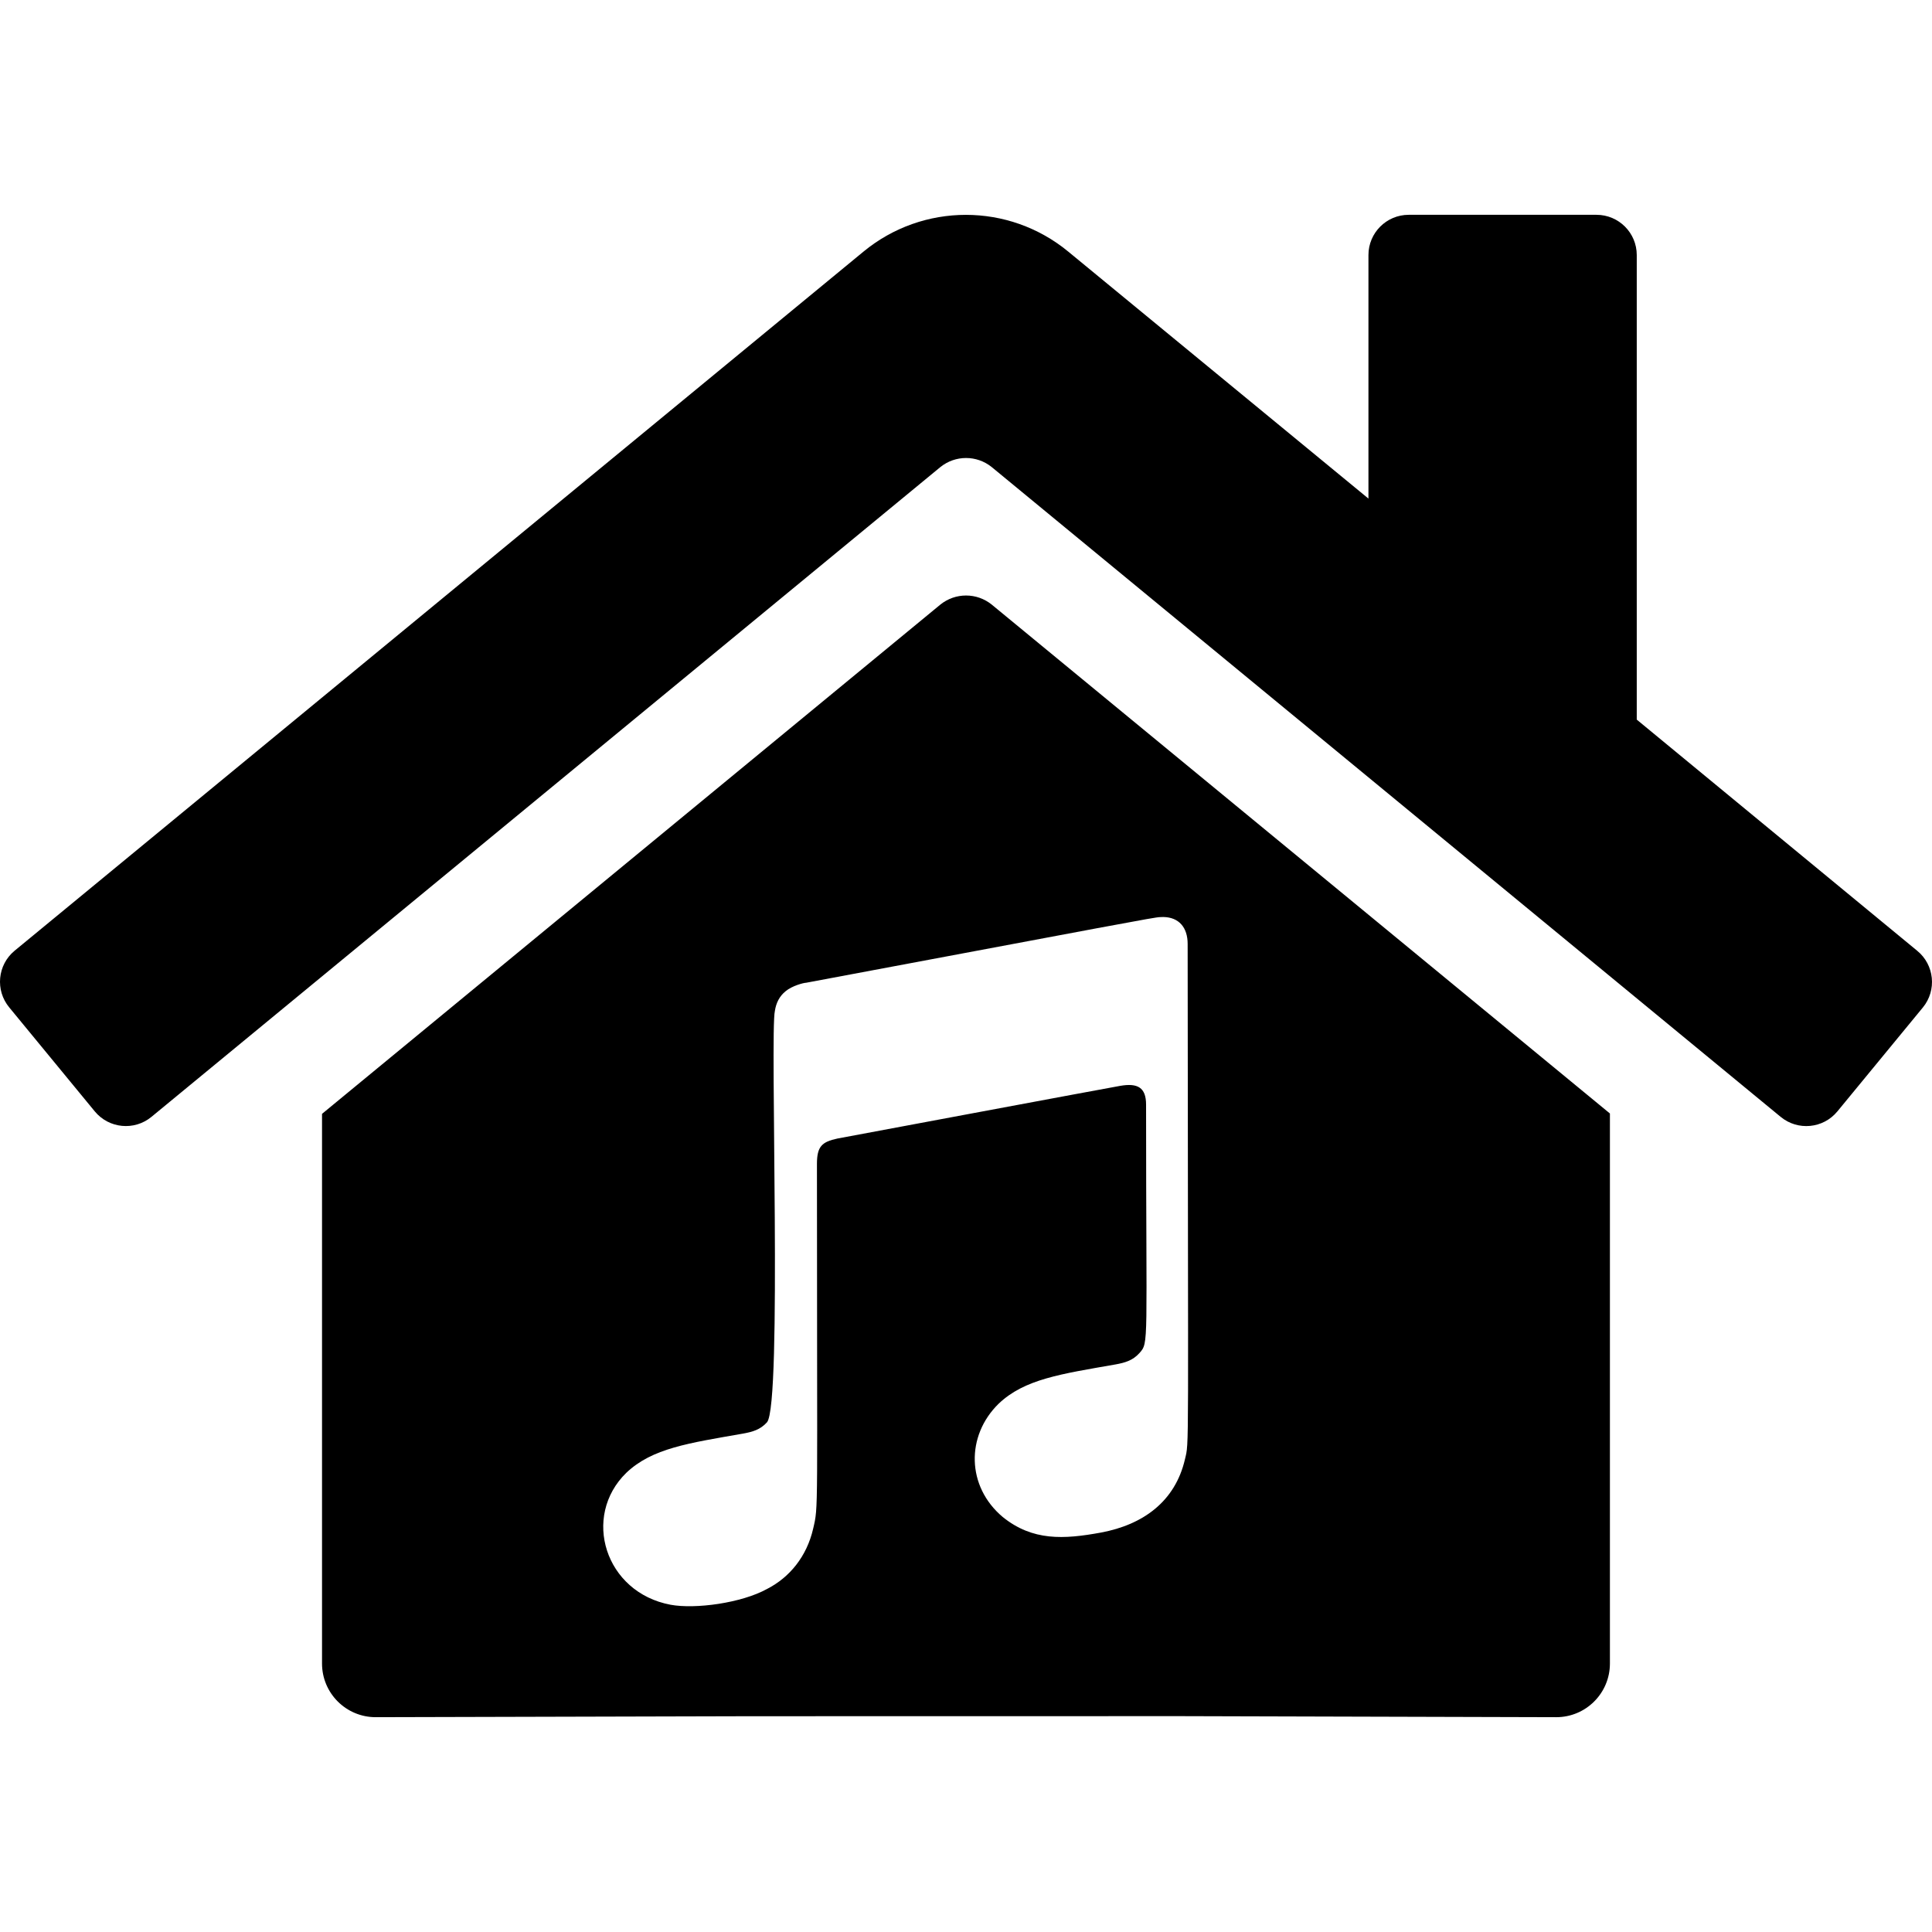
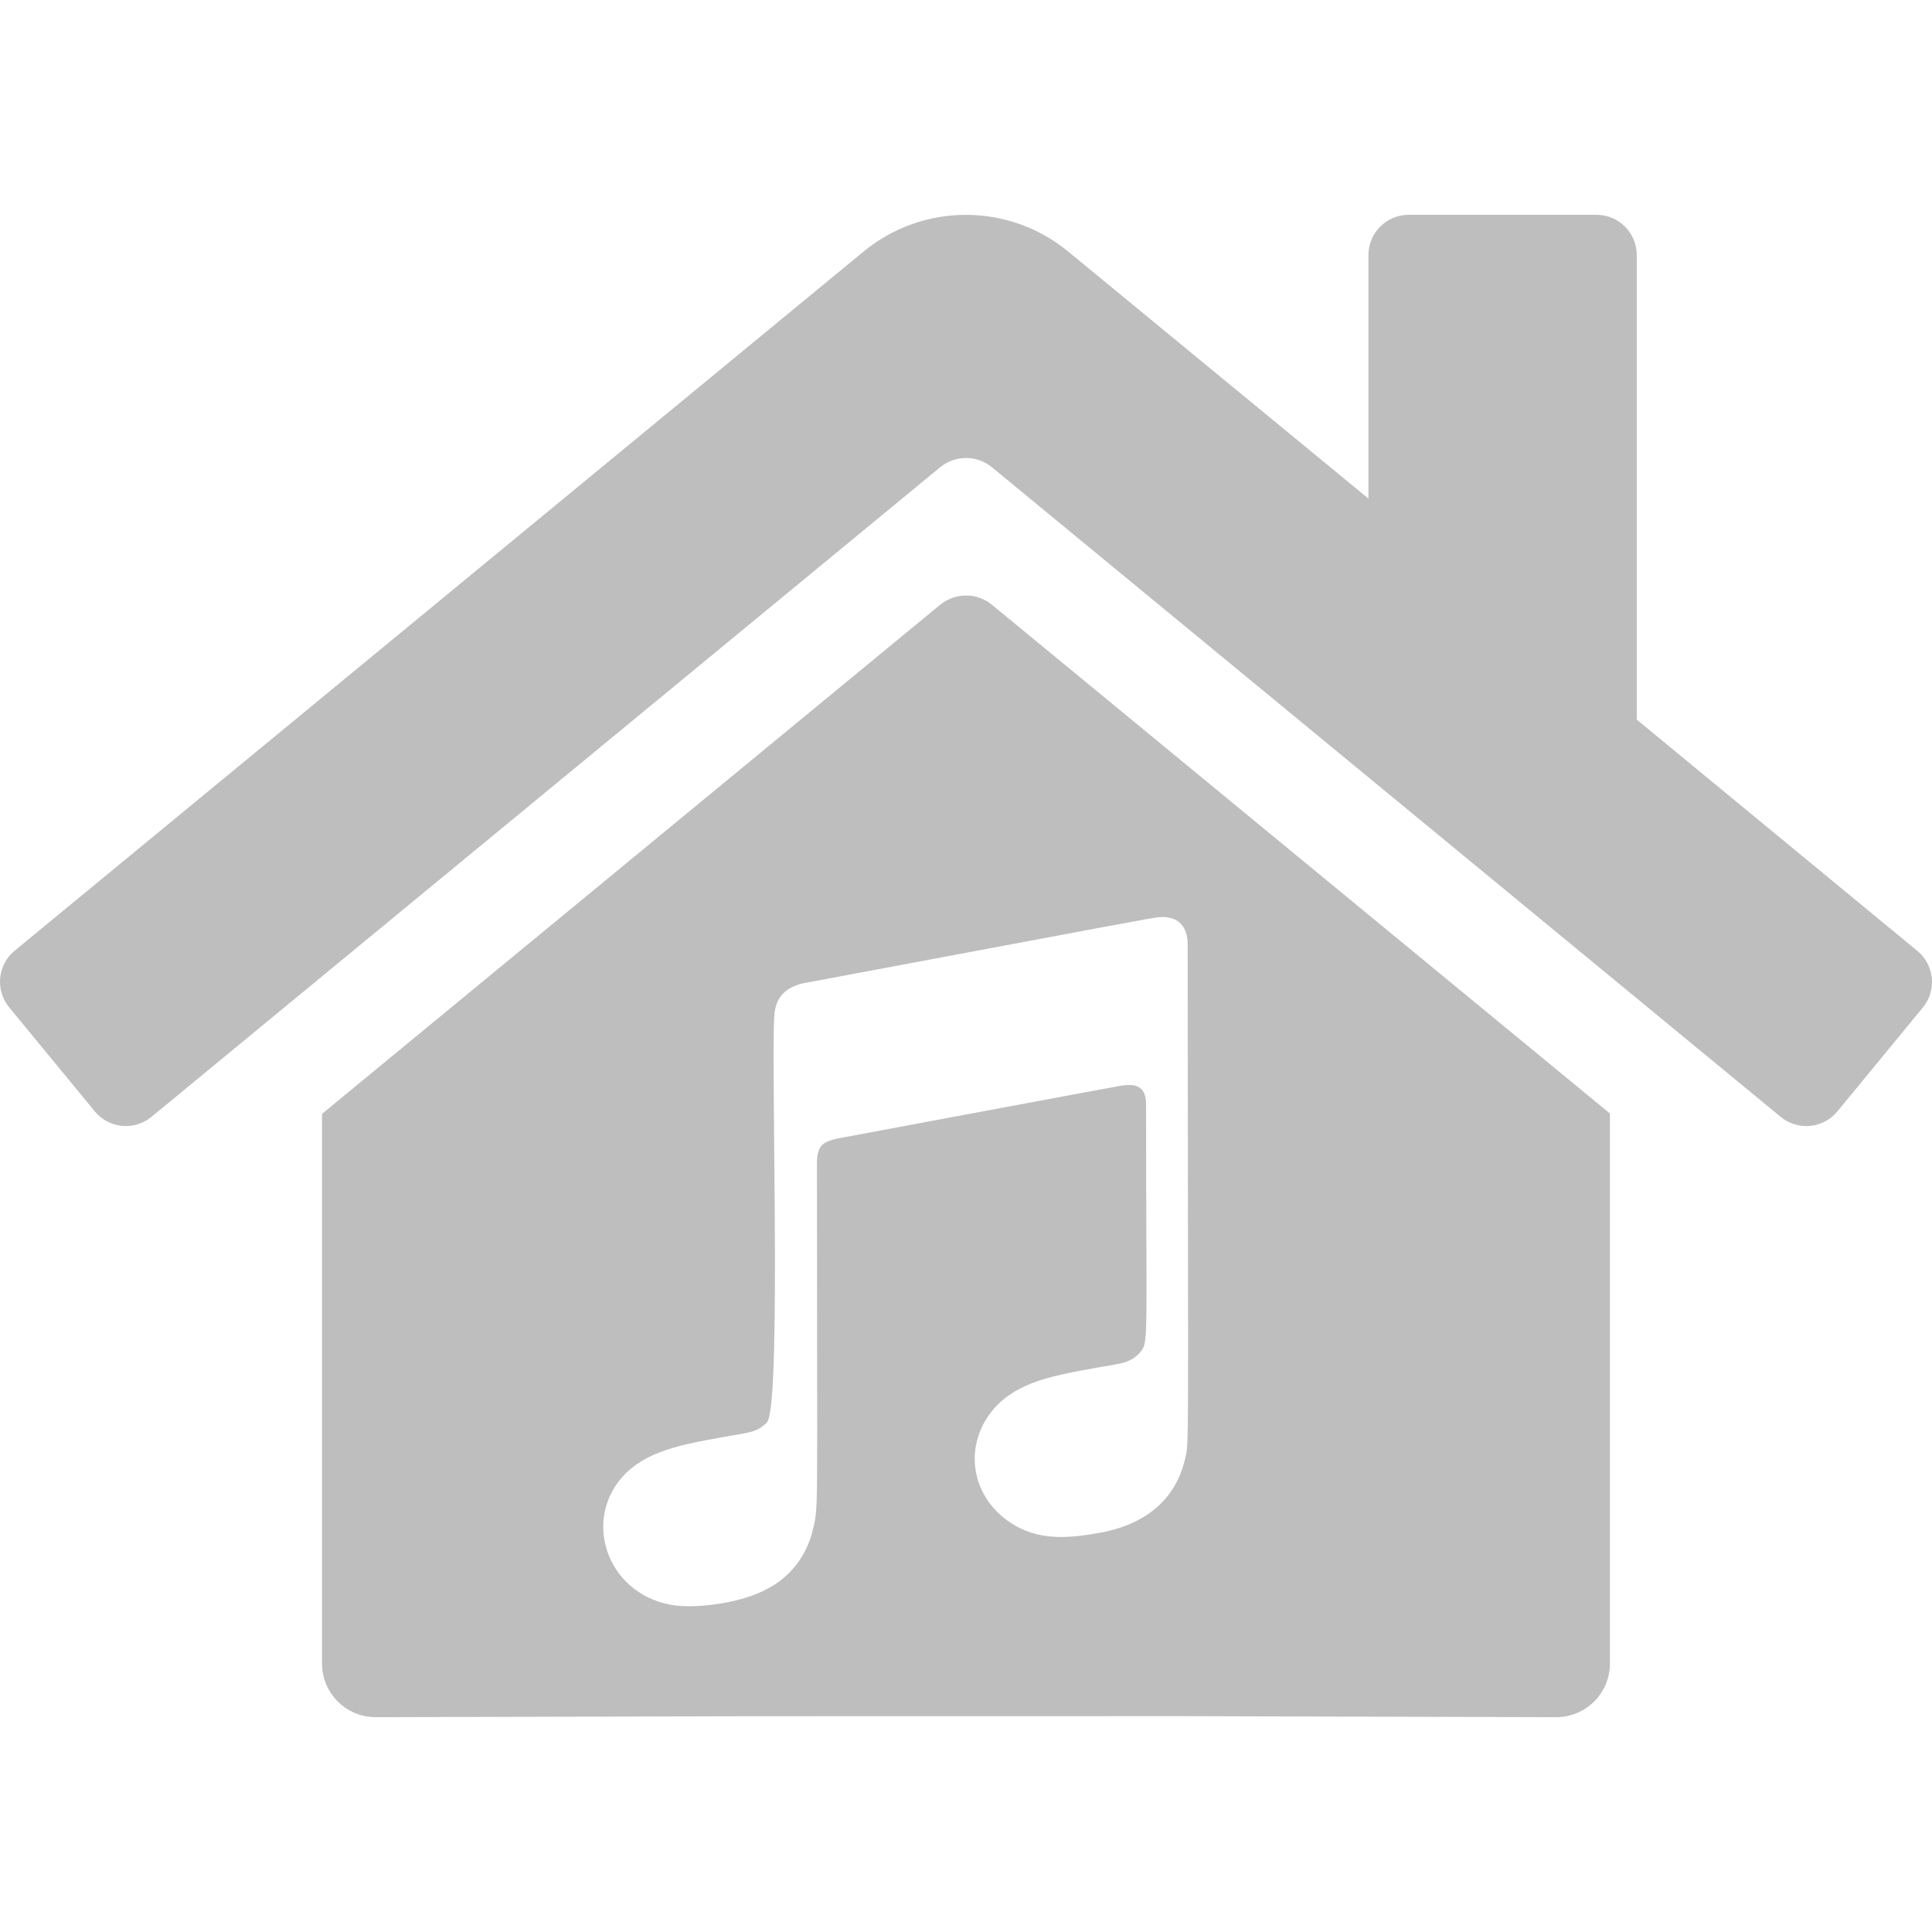
<svg xmlns="http://www.w3.org/2000/svg" width="512" height="512">
-   <path d="m 373.317,56.927 c -5.89,0 -10.665,4.775 -10.665,10.666 v 64.537 L 283.076,66.659 c -15.749,-12.96 -38.468,-12.96 -54.218,0 L 3.871,251.952 c -4.542,3.754 -5.179,10.48 -1.422,15.02 l 22.665,27.553 c 3.747,4.556 10.482,5.206 15.03,1.45 L 249.211,123.775 a 10.836,10.836 0 0 1 13.6,0 L 471.888,295.975 c 4.54,3.756 11.267,3.12 15.021,-1.422 l 22.665,-27.554 c 3.754,-4.568 3.075,-11.317 -1.512,-15.047 l -74.305,-61.249 v -123.11 c 0,-5.89 -4.775,-10.666 -10.666,-10.666 z m -117.306,100.89 c -2.408,0 -4.816,0.8 -6.8,2.399 L 85.34,295.183 v 145.669 c 0,7.854 6.366,14.22 14.22,14.22 l 99.602,-0.256 113.697,-0.02 99.566,0.277 c 7.854,0 14.22,-6.367 14.22,-14.221 V 295.085 L 262.81,160.215 a 10.816,10.816 0 0 0 -6.8,-2.398 z m 52.27,85.201 c 4.117,0.053 6.458,2.739 6.458,7.128 0.08,139.046 0.445,131.58 -0.726,136.625 -2.583,11.06 -10.979,17.275 -22.24,19.373 -9.888,1.817 -18.121,2.26 -26.032,-4.117 -9.647,-8.113 -9.768,-21.553 -1.09,-30.03 6.861,-6.538 16.507,-7.869 30.997,-10.412 2.422,-0.444 4.52,-1.01 6.297,-2.987 2.583,-2.906 1.776,-1.655 1.776,-65.87 0,-4.52 -2.221,-5.772 -6.863,-4.965 -3.31,0.565 -74.95,13.966 -74.95,13.966 -4.117,0.888 -5.41,2.098 -5.41,6.74 0,94.728 0.445,90.369 -1.008,96.665 -1.696,7.346 -6.215,12.876 -12.189,15.943 -6.78,3.754 -19.051,5.409 -25.59,4.198 -17.436,-3.27 -23.571,-23.409 -11.745,-34.952 6.861,-6.539 16.507,-7.872 30.997,-10.414 2.422,-0.444 4.52,-1.009 6.297,-2.986 4.076,-4.642 0.726,-103.568 2.099,-109.058 0.322,-2.098 1.21,-3.876 2.866,-5.208 1.695,-1.412 4.763,-2.218 5.409,-2.218 82.338,-15.418 92.387,-17.396 93.8,-17.396 0.29,-0.02 0.572,-0.028 0.847,-0.025 z" />
+   <path d="m 373.317,56.927 c -5.89,0 -10.665,4.775 -10.665,10.666 v 64.537 L 283.076,66.659 c -15.749,-12.96 -38.468,-12.96 -54.218,0 L 3.871,251.952 c -4.542,3.754 -5.179,10.48 -1.422,15.02 l 22.665,27.553 c 3.747,4.556 10.482,5.206 15.03,1.45 L 249.211,123.775 a 10.836,10.836 0 0 1 13.6,0 L 471.888,295.975 c 4.54,3.756 11.267,3.12 15.021,-1.422 l 22.665,-27.554 c 3.754,-4.568 3.075,-11.317 -1.512,-15.047 l -74.305,-61.249 v -123.11 c 0,-5.89 -4.775,-10.666 -10.666,-10.666 z m -117.306,100.89 c -2.408,0 -4.816,0.8 -6.8,2.399 L 85.34,295.183 v 145.669 c 0,7.854 6.366,14.22 14.22,14.22 l 99.602,-0.256 113.697,-0.02 99.566,0.277 c 7.854,0 14.22,-6.367 14.22,-14.221 V 295.085 L 262.81,160.215 a 10.816,10.816 0 0 0 -6.8,-2.398 z m 52.27,85.201 c 4.117,0.053 6.458,2.739 6.458,7.128 0.08,139.046 0.445,131.58 -0.726,136.625 -2.583,11.06 -10.979,17.275 -22.24,19.373 -9.888,1.817 -18.121,2.26 -26.032,-4.117 -9.647,-8.113 -9.768,-21.553 -1.09,-30.03 6.861,-6.538 16.507,-7.869 30.997,-10.412 2.422,-0.444 4.52,-1.01 6.297,-2.987 2.583,-2.906 1.776,-1.655 1.776,-65.87 0,-4.52 -2.221,-5.772 -6.863,-4.965 -3.31,0.565 -74.95,13.966 -74.95,13.966 -4.117,0.888 -5.41,2.098 -5.41,6.74 0,94.728 0.445,90.369 -1.008,96.665 -1.696,7.346 -6.215,12.876 -12.189,15.943 -6.78,3.754 -19.051,5.409 -25.59,4.198 -17.436,-3.27 -23.571,-23.409 -11.745,-34.952 6.861,-6.539 16.507,-7.872 30.997,-10.414 2.422,-0.444 4.52,-1.009 6.297,-2.986 4.076,-4.642 0.726,-103.568 2.099,-109.058 0.322,-2.098 1.21,-3.876 2.866,-5.208 1.695,-1.412 4.763,-2.218 5.409,-2.218 82.338,-15.418 92.387,-17.396 93.8,-17.396 0.29,-0.02 0.572,-0.028 0.847,-0.025 z" fill="#bebebe" />
</svg>
